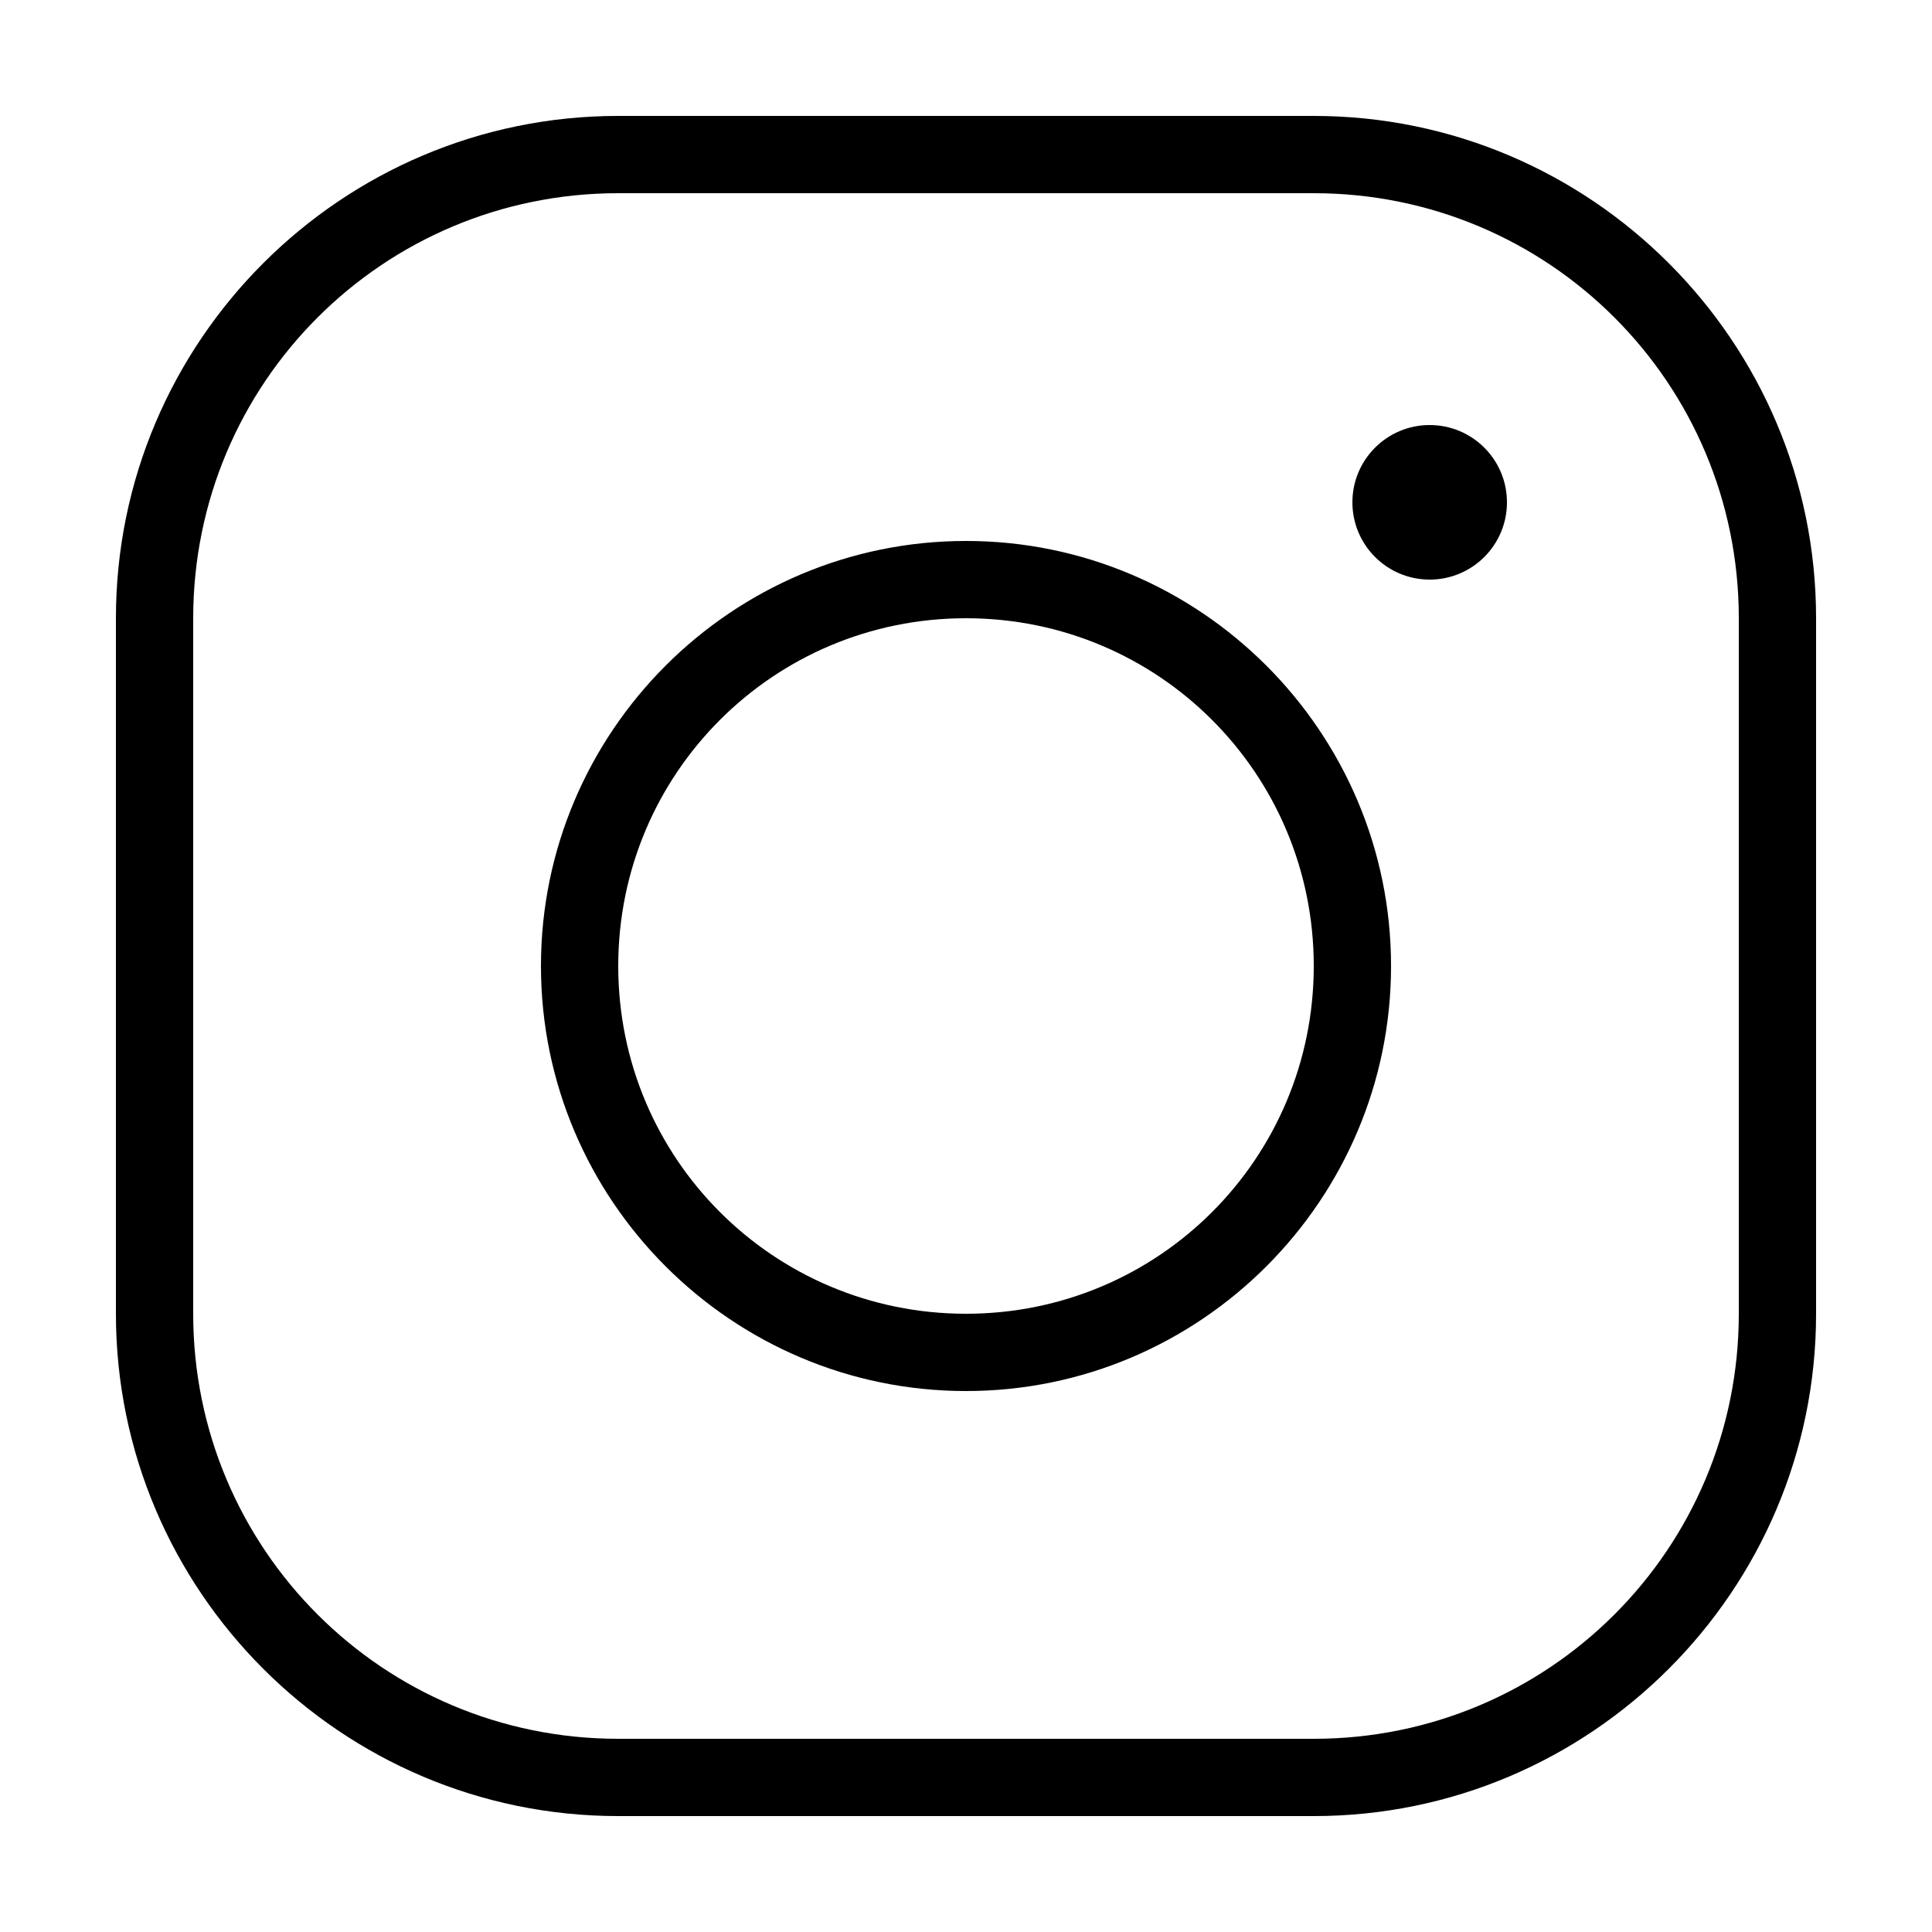
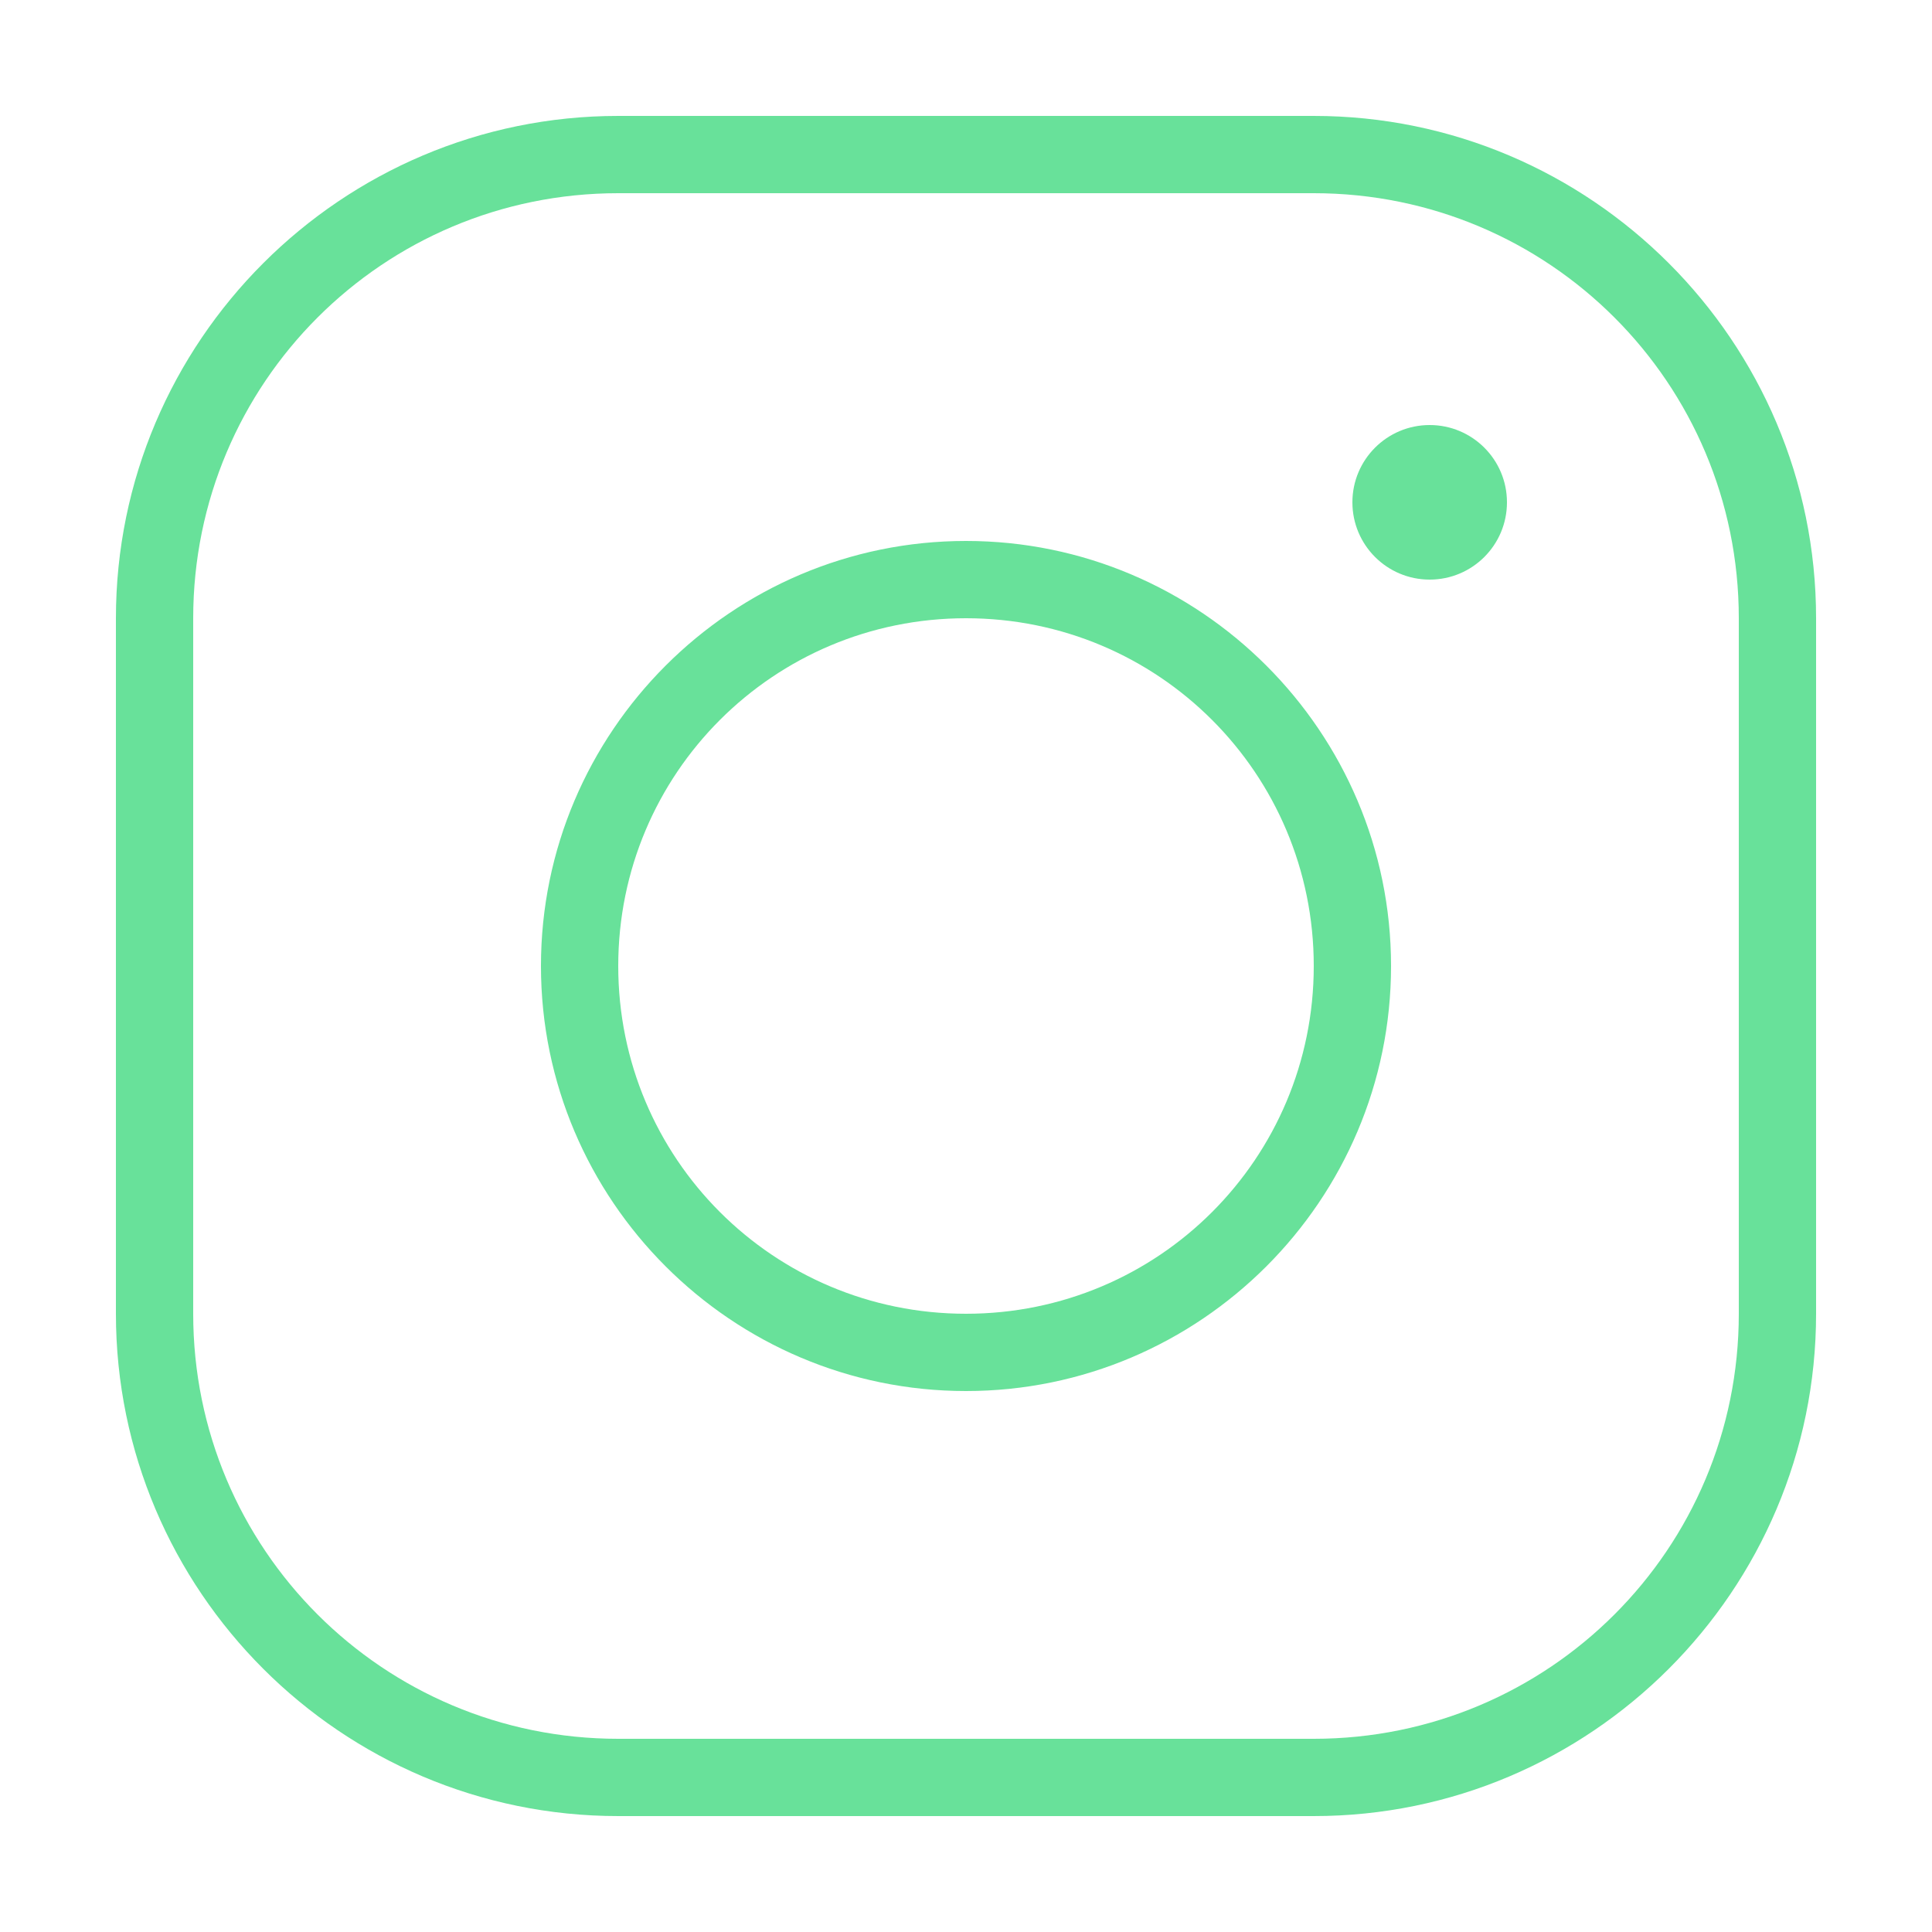
- <svg xmlns="http://www.w3.org/2000/svg" viewBox="0 0 50 50" width="50px" height="50px">
-   <path d="M 16 3 C 8.832 3 3 8.832 3 16 L 3 34 C 3 41.168 8.832 47 16 47 L 34 47 C 41.168 47 47 41.168 47 34 L 47 16 C 47 8.832 41.168 3 34 3 L 16 3 z M 16 5 L 34 5 C 40.086 5 45 9.914 45 16 L 45 34 C 45 40.086 40.086 45 34 45 L 16 45 C 9.914 45 5 40.086 5 34 L 5 16 C 5 9.914 9.914 5 16 5 z M 37 11 A 2 2 0 0 0 35 13 A 2 2 0 0 0 37 15 A 2 2 0 0 0 39 13 A 2 2 0 0 0 37 11 z M 25 14 C 18.937 14 14 18.937 14 25 C 14 31.063 18.937 36 25 36 C 31.063 36 36 31.063 36 25 C 36 18.937 31.063 14 25 14 z M 25 16 C 29.982 16 34 20.018 34 25 C 34 29.982 29.982 34 25 34 C 20.018 34 16 29.982 16 25 C 16 20.018 20.018 16 25 16 z" />
+ <svg xmlns="http://www.w3.org/2000/svg" viewBox="0,0,256,256" width="50px" height="50px">
+   <g fill="#68e19a" fill-rule="nonzero" stroke="none" stroke-width="1" stroke-linecap="butt" stroke-linejoin="miter" stroke-miterlimit="10" stroke-dasharray="" stroke-dashoffset="0" font-family="none" font-weight="none" font-size="none" text-anchor="none" style="mix-blend-mode: normal">
+     <g transform="scale(5.12,5.12)">
+       <path d="M16,3c-7.168,0 -13,5.832 -13,13v18c0,7.168 5.832,13 13,13h18c7.168,0 13,-5.832 13,-13v-18c0,-7.168 -5.832,-13 -13,-13zM16,5h18c6.086,0 11,4.914 11,11v18c0,6.086 -4.914,11 -11,11h-18c-6.086,0 -11,-4.914 -11,-11v-18c0,-6.086 4.914,-11 11,-11zM37,11c-1.105,0 -2,0.895 -2,2c0,1.105 0.895,2 2,2c1.105,0 2,-0.895 2,-2c0,-1.105 -0.895,-2 -2,-2zM25,14c-6.063,0 -11,4.937 -11,11c0,6.063 4.937,11 11,11c6.063,0 11,-4.937 11,-11c0,-6.063 -4.937,-11 -11,-11zM25,16c4.982,0 9,4.018 9,9c0,4.982 -4.018,9 -9,9c-4.982,0 -9,-4.018 -9,-9c0,-4.982 4.018,-9 9,-9z" />
+     </g>
+   </g>
</svg>
